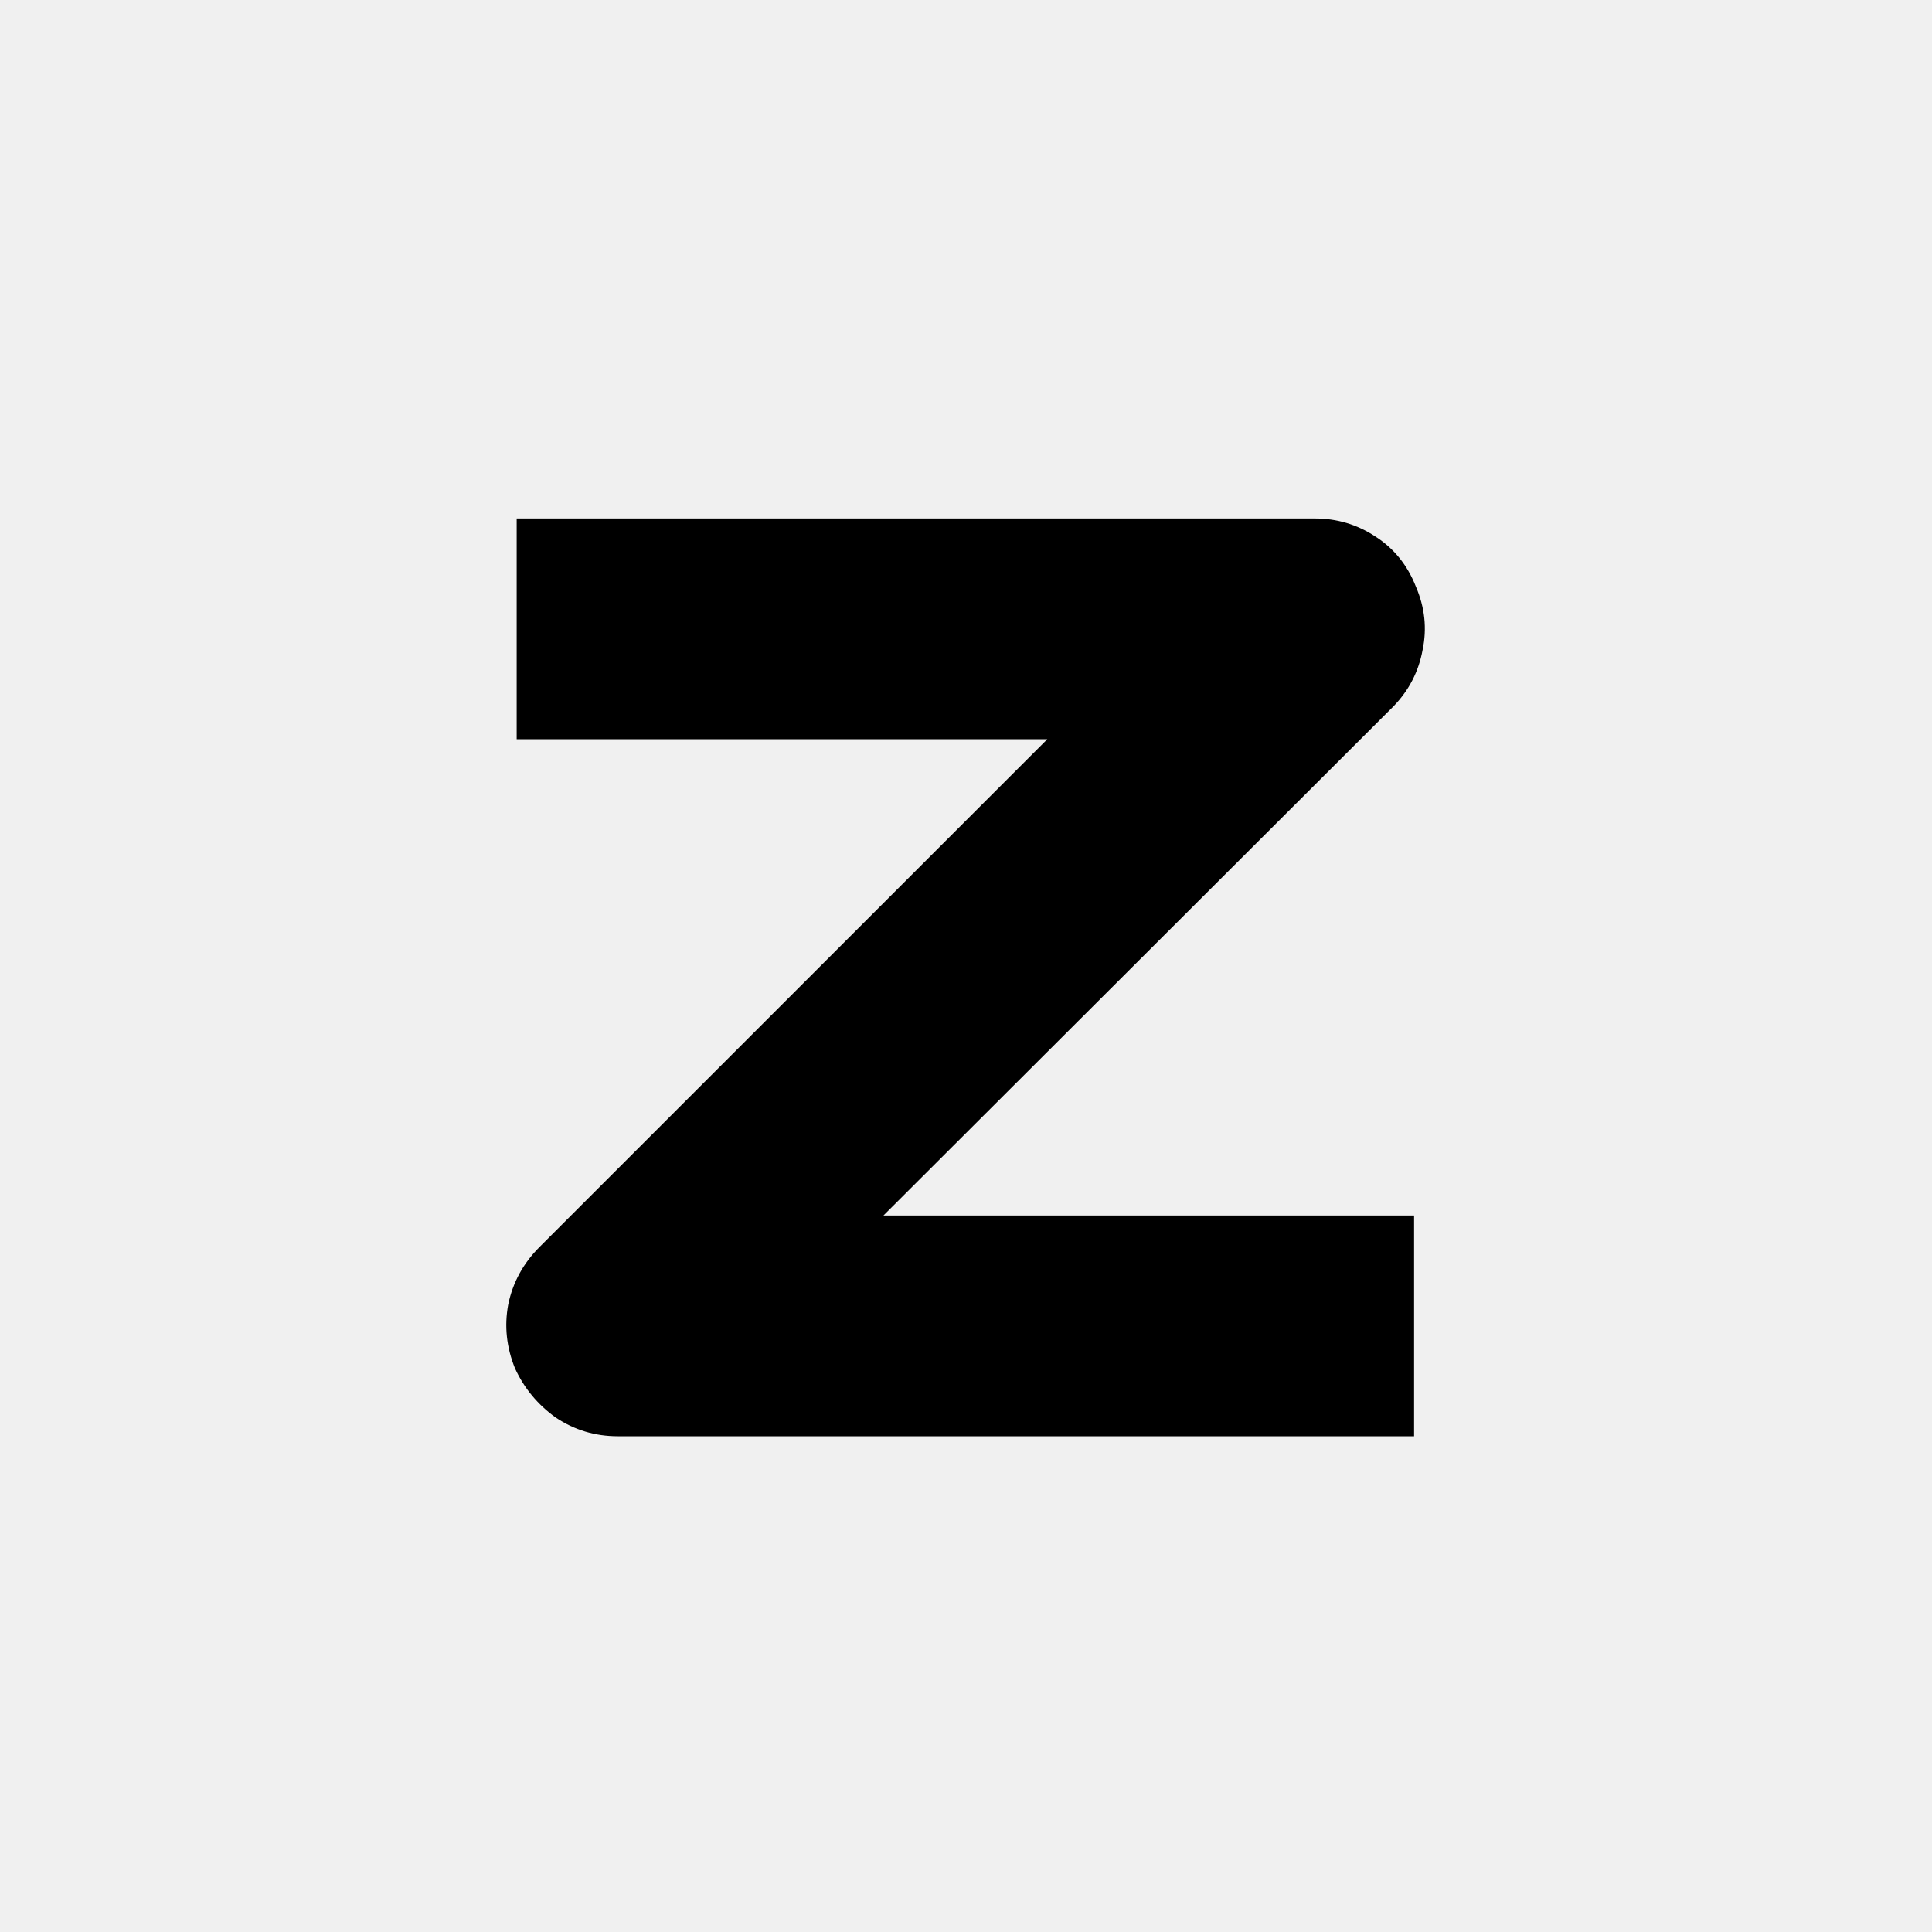
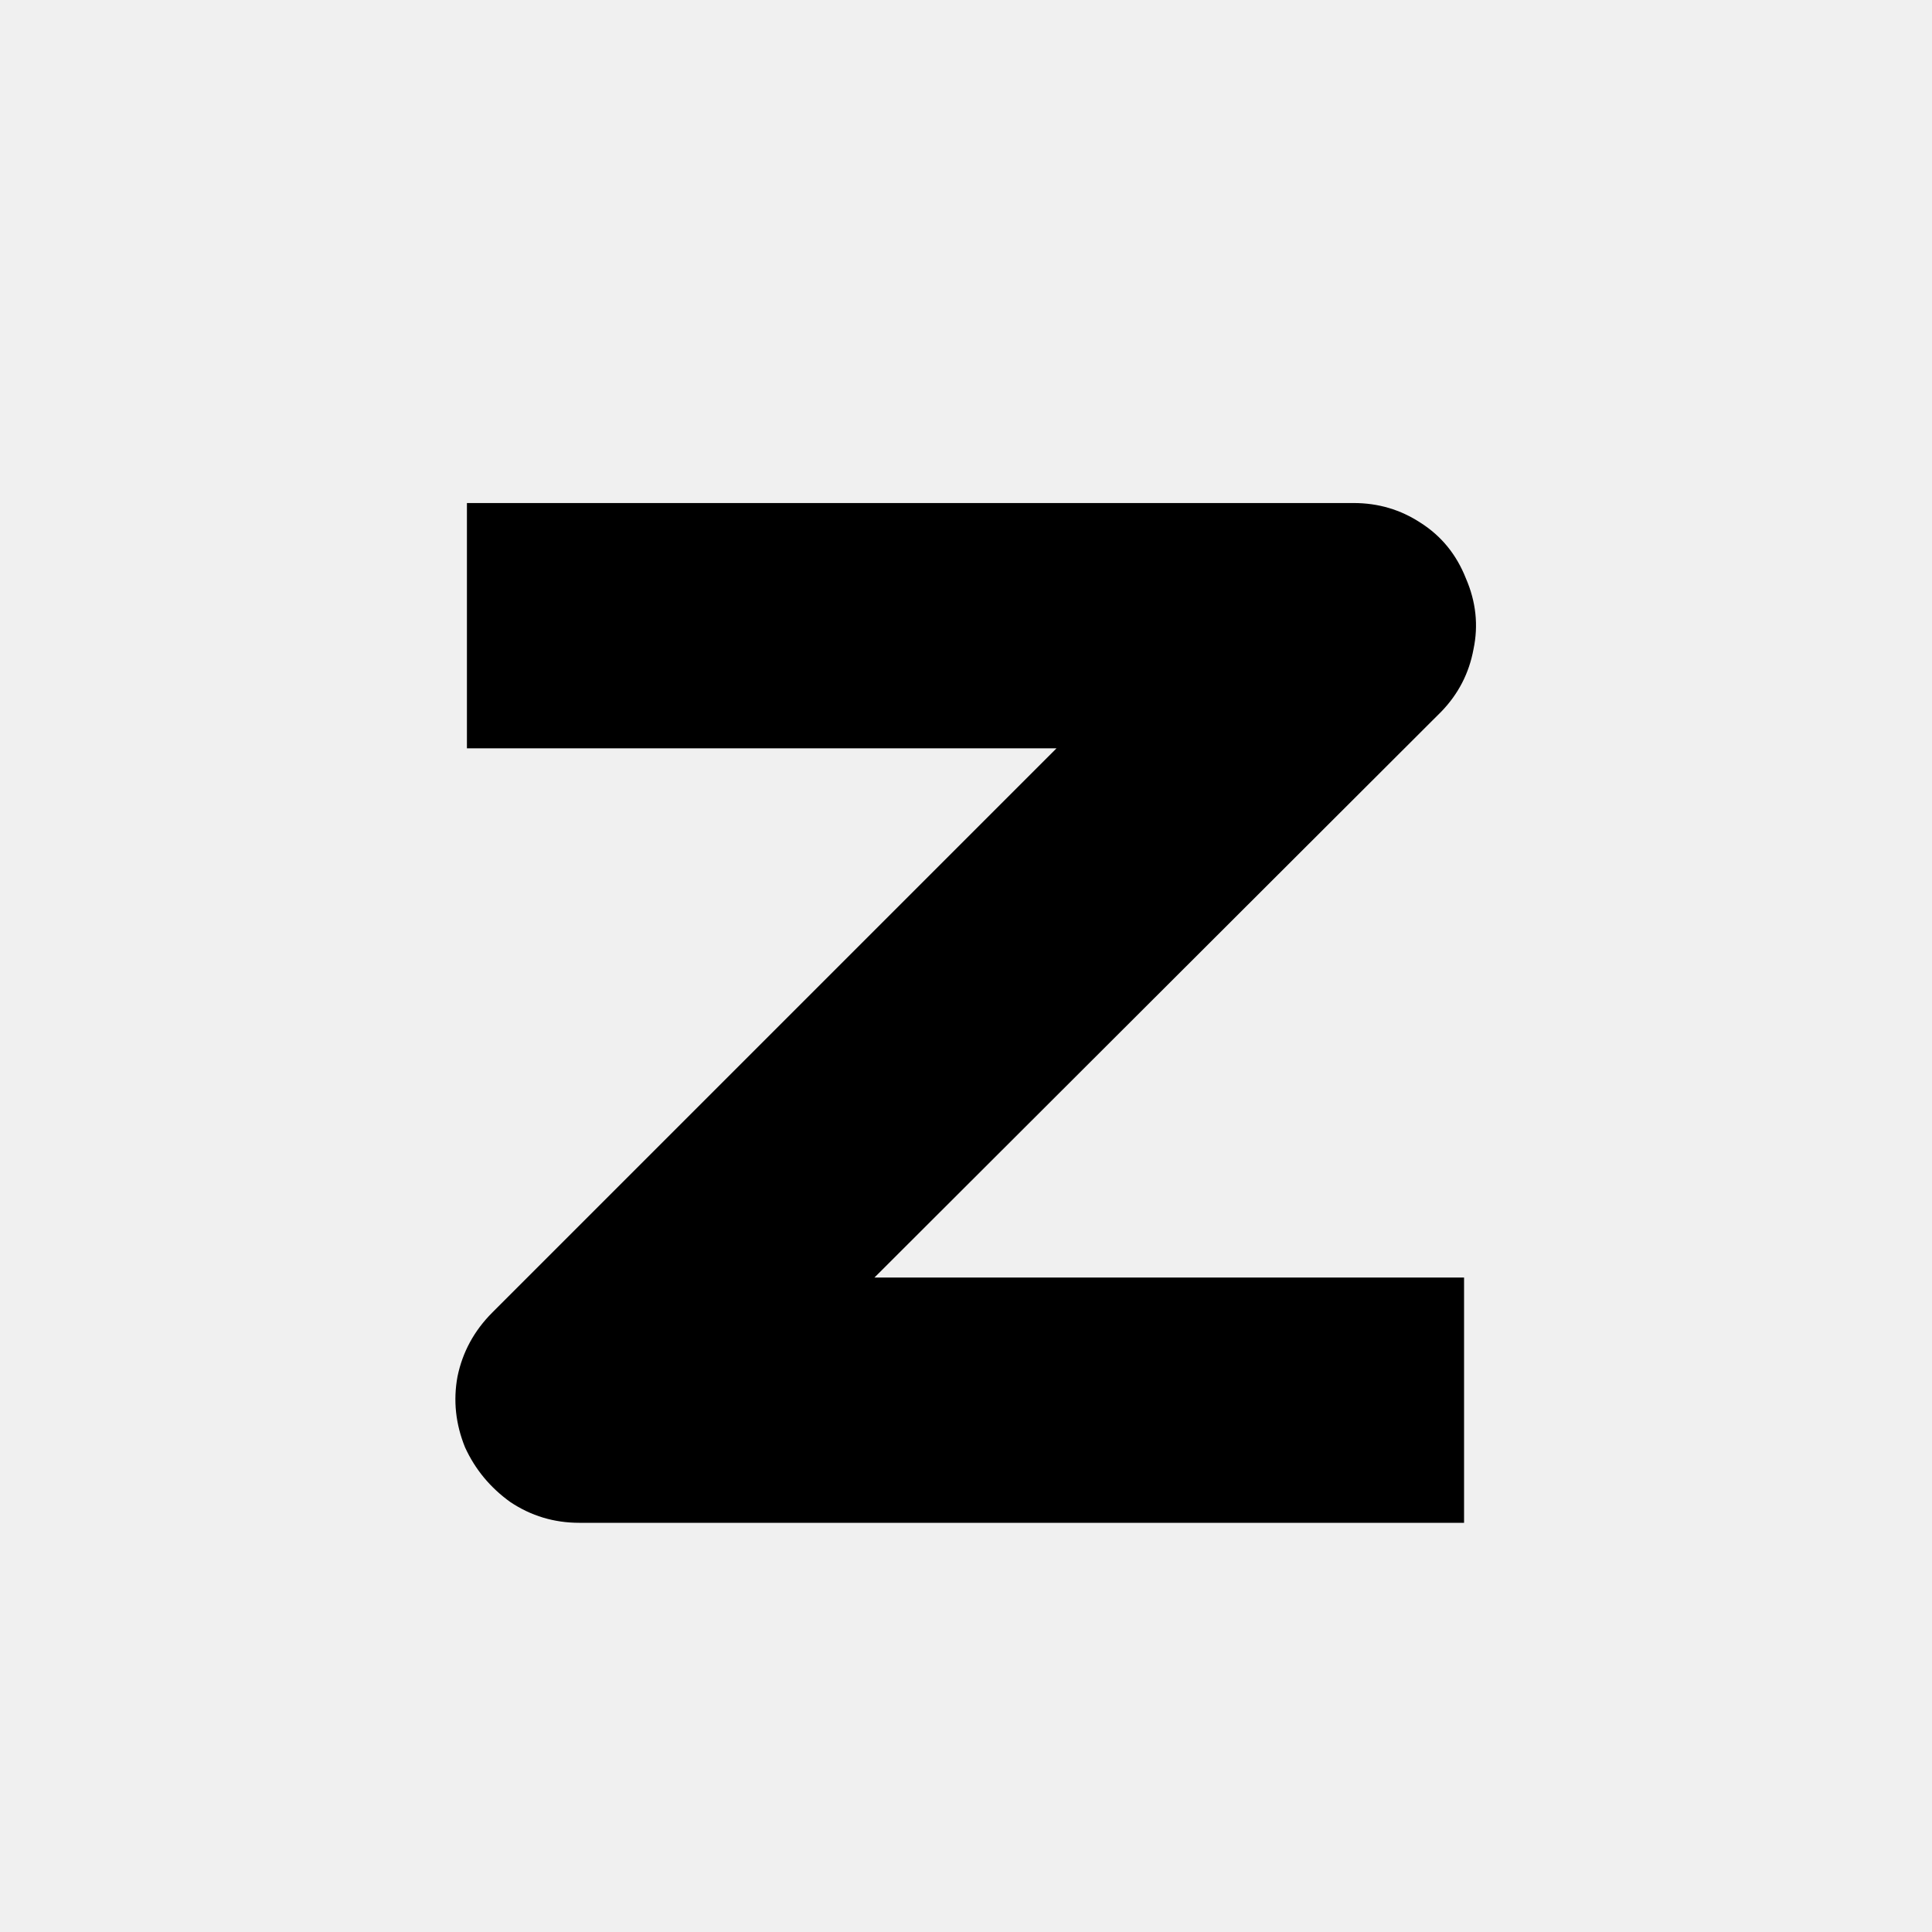
<svg xmlns="http://www.w3.org/2000/svg" width="5000" height="5000" viewBox="0 0 5000 5000" fill="none">
  <g clip-path="url(#clip0_2048_2)">
-     <path d="M3664.07 1517.54C3687.5 1571.74 3693.36 1626.67 3681.64 1682.33C3671.39 1738 3646.49 1786.34 3606.94 1827.35L2286.38 3145.71H3659.67V3717H1598.64C1540.04 3717 1486.58 3700.89 1438.24 3668.66C1391.36 3634.97 1356.21 3592.49 1332.77 3541.22C1310.79 3487.02 1304.94 3432.09 1315.19 3376.42C1326.91 3319.29 1354.01 3269.49 1396.49 3227.01L2710.45 1913.04H1337.16V1341.76H3402.59C3459.72 1341.76 3511.72 1357.14 3558.6 1387.9C3606.94 1418.66 3642.09 1461.87 3664.07 1517.54Z" fill="black" />
+     <path d="M3793.85 1497.15C3819.89 1557.37 3826.4 1618.41 3813.38 1680.26C3801.99 1742.11 3774.32 1795.82 3730.38 1841.39L2263.09 3306.23H3788.97V3941H1498.93C1433.83 3941 1374.42 3923.1 1320.71 3887.29C1268.62 3849.85 1229.56 3802.65 1203.52 3745.69C1179.11 3685.47 1172.6 3624.43 1183.99 3562.58C1197.01 3499.11 1227.12 3443.77 1274.32 3396.57L2734.28 1936.61H1208.4V1301.84H3503.32C3566.8 1301.84 3624.58 1318.93 3676.66 1353.11C3730.38 1387.29 3769.44 1435.3 3793.85 1497.15Z" fill="black" />
  </g>
  <defs>
    <clipPath id="clip0_2048_2">
      <rect width="5000" height="5000" fill="white" />
    </clipPath>
  </defs>
</svg>
